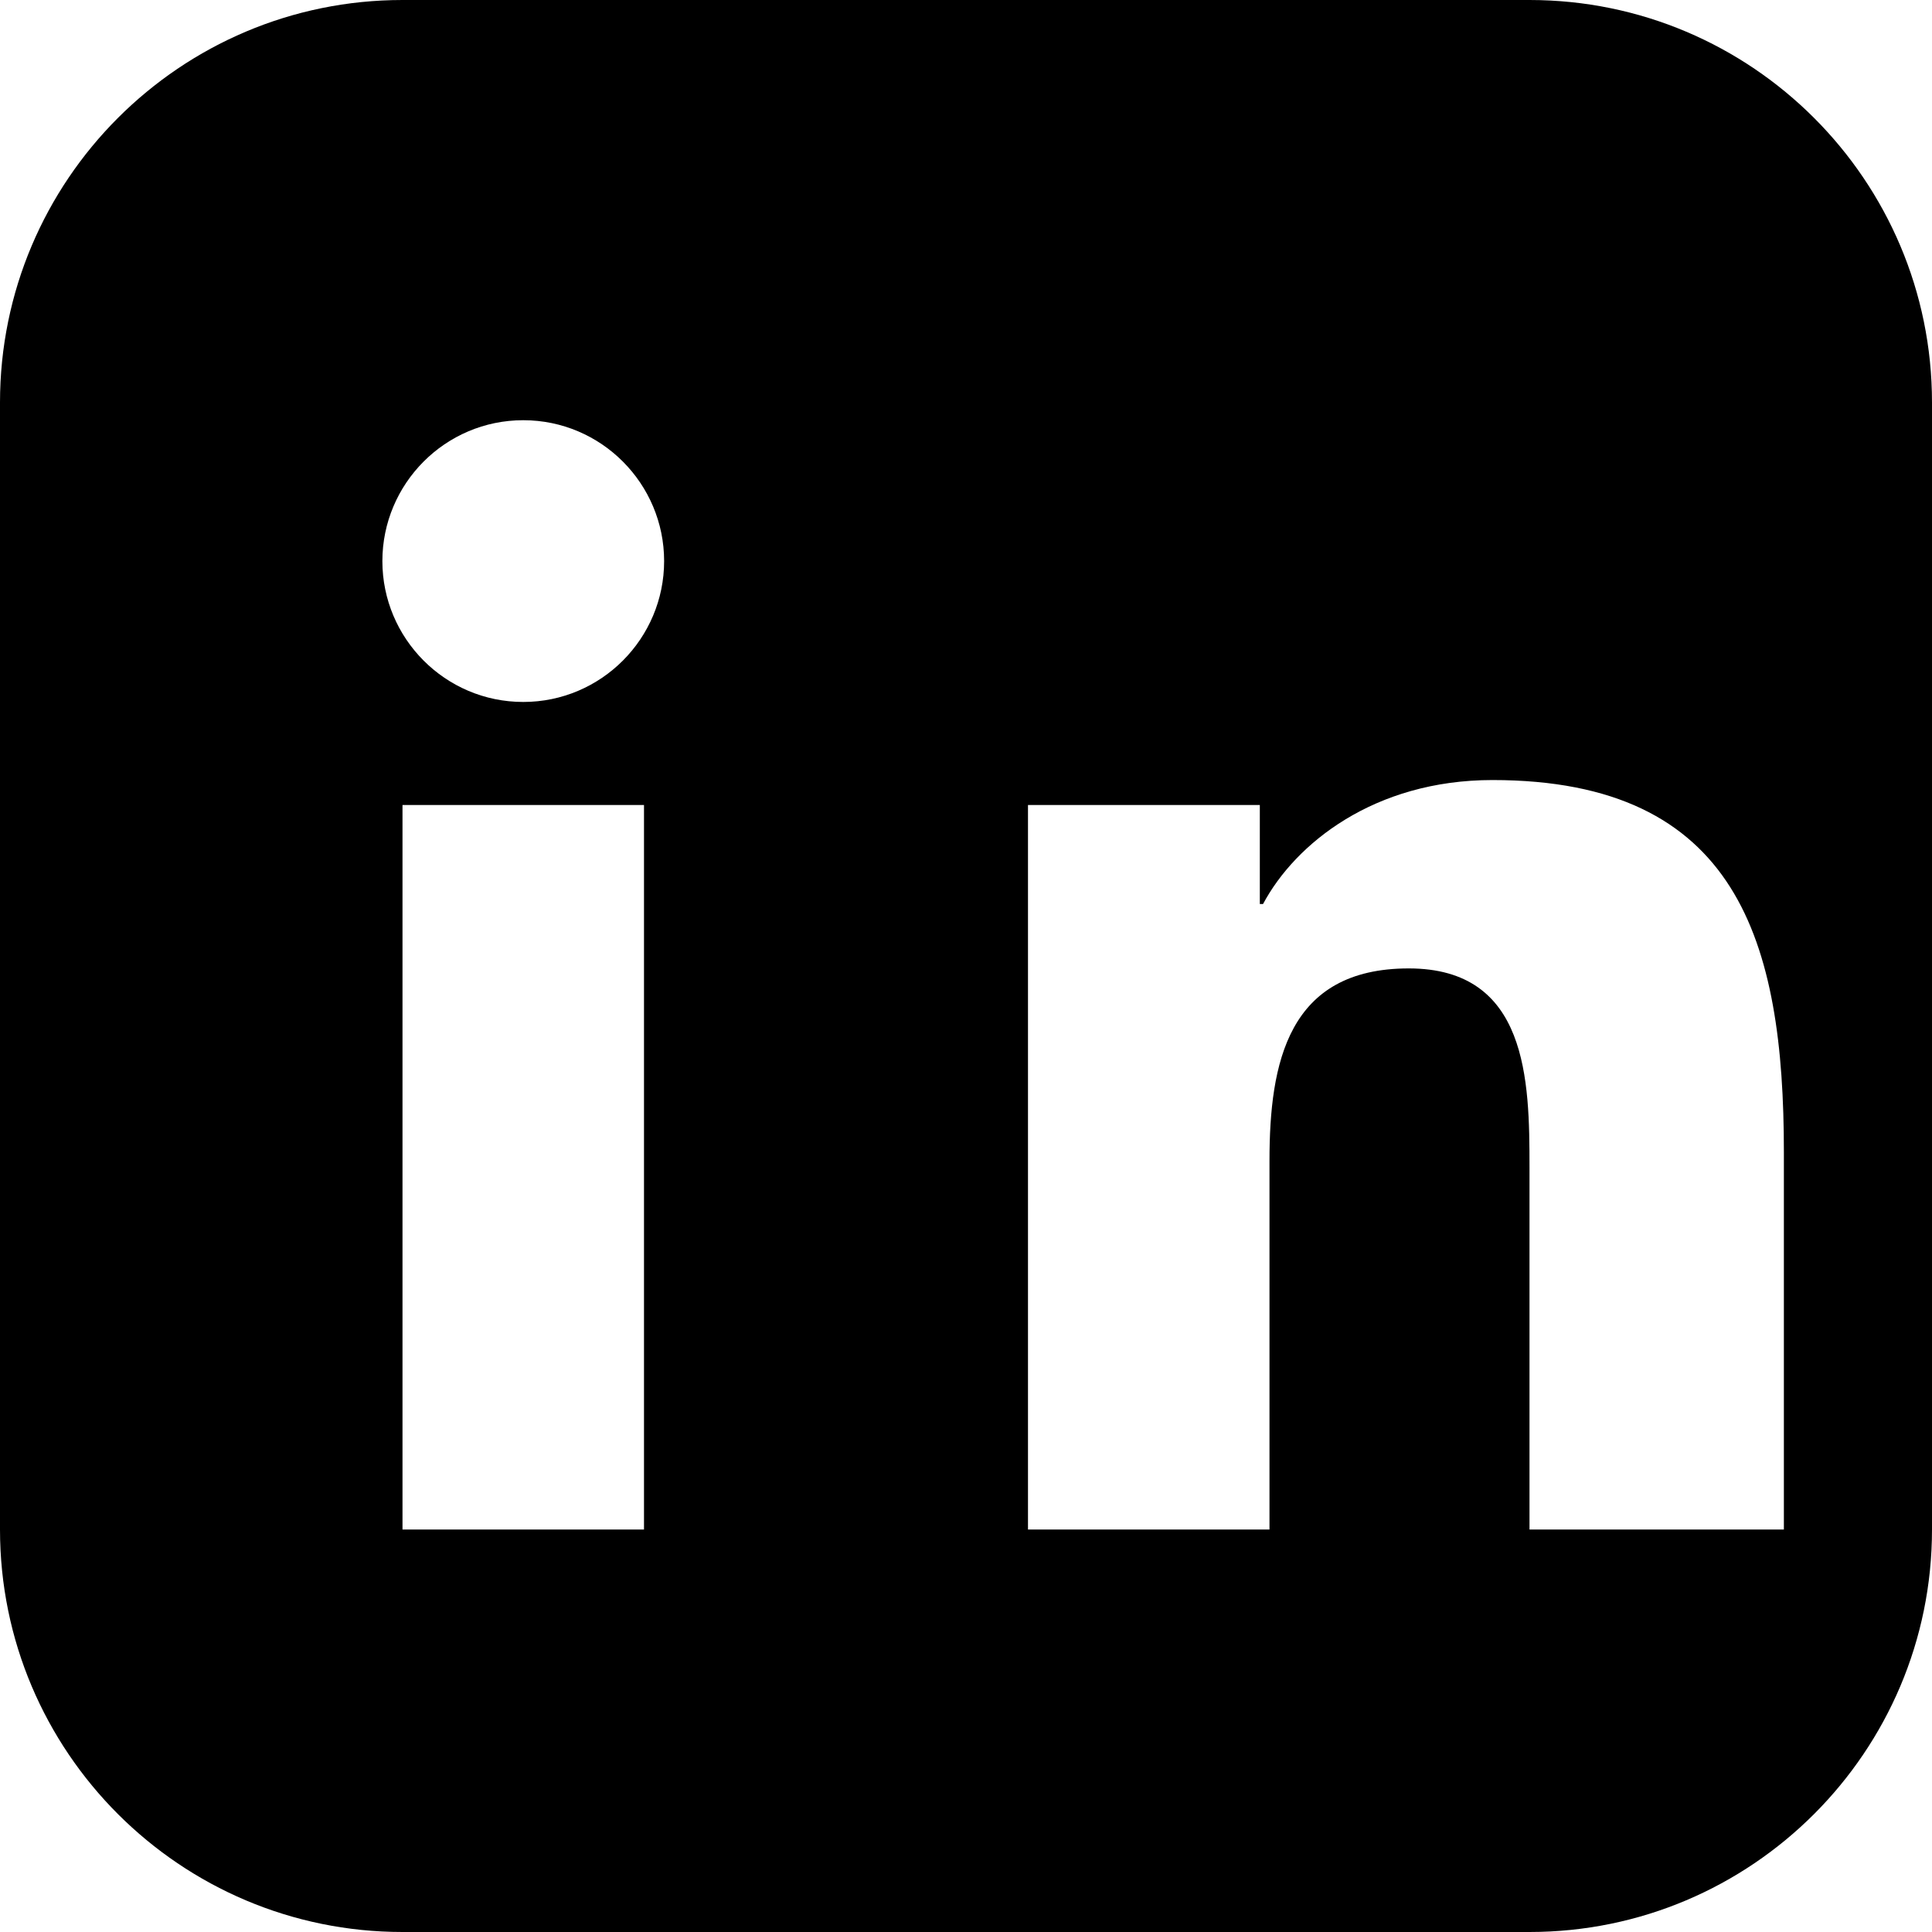
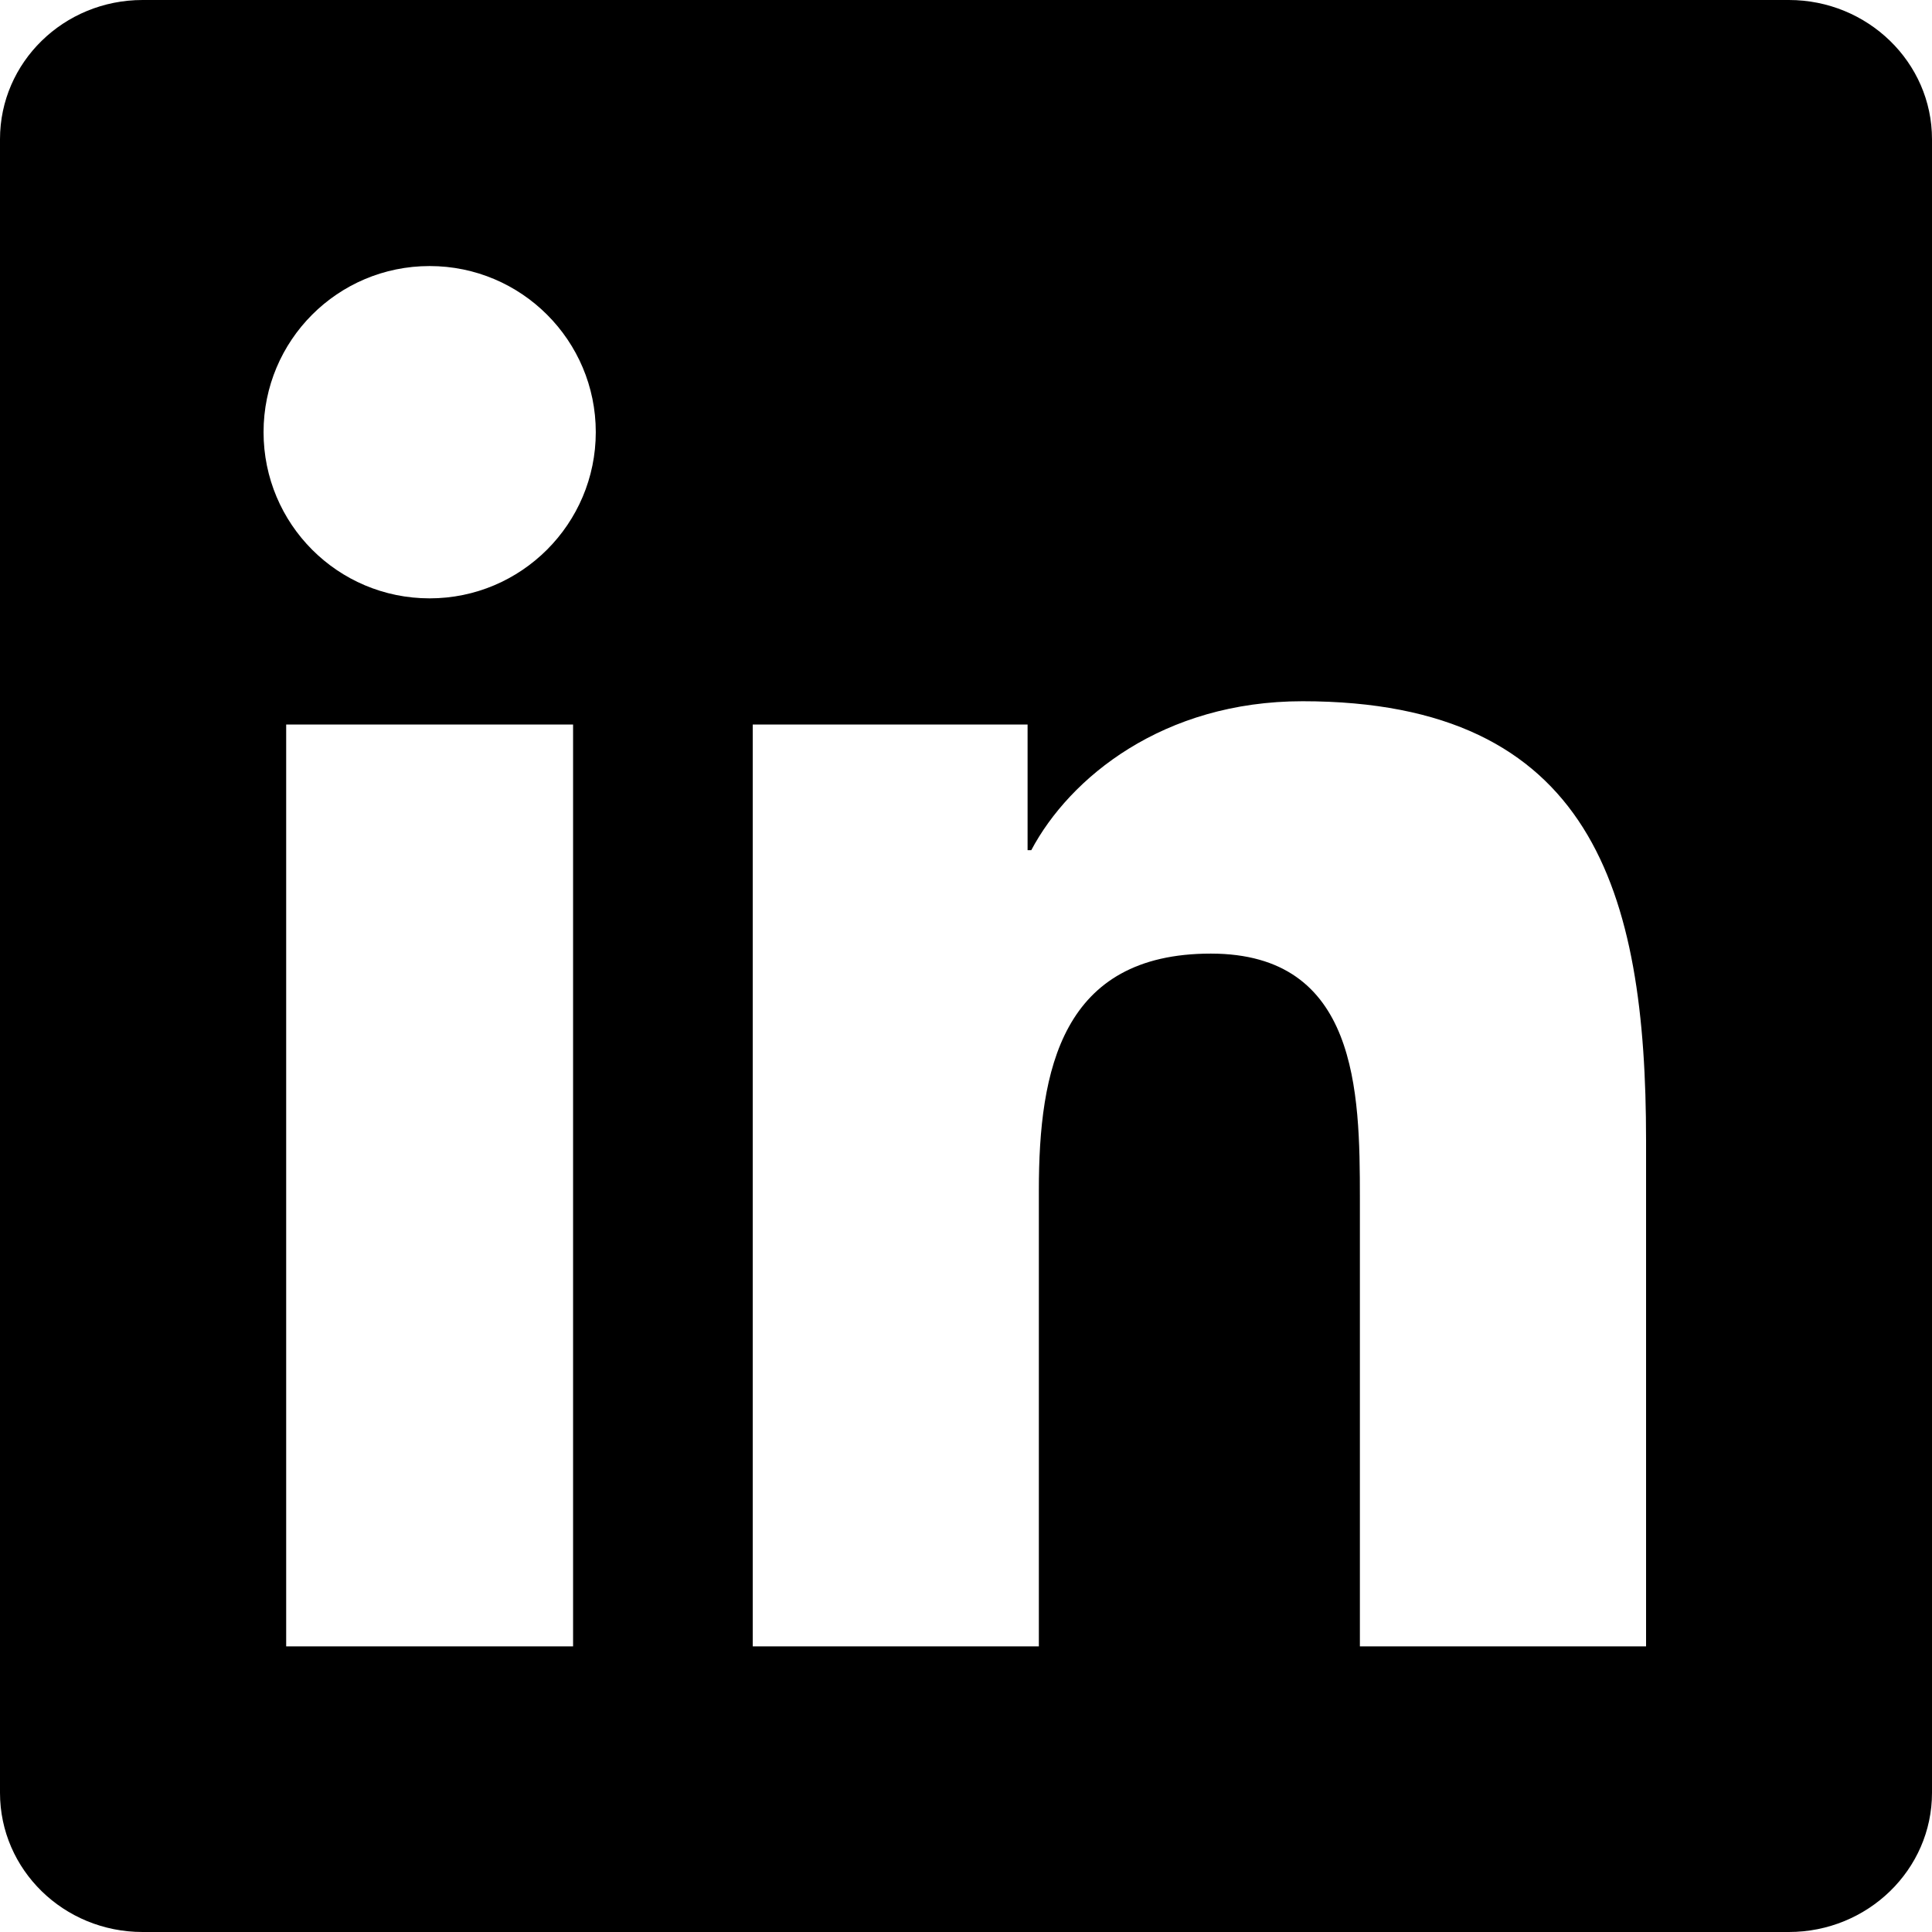
<svg xmlns="http://www.w3.org/2000/svg" viewBox="0 0 24 24" fill="none">
-   <path d="M19 0h-14c-2.76 0-5 2.24-5 5v14c0 2.76 2.24 5 5 5h14c2.76 0 5-2.24 5-5v-14c0-2.76-2.24-5-5-5zm-11 19h-3v-9h3v9zm-1.5-10.28c-.97 0-1.75-.79-1.75-1.75s.78-1.75 1.75-1.75 1.75.79 1.75 1.75-.78 1.75-1.75 1.75zm15.5 10.28h-3v-4.5c0-1.08-.02-2.47-1.5-2.47-1.5 0-1.73 1.17-1.73 2.39v4.58h-3v-9h2.88v1.23h.04c.4-.75 1.38-1.54 2.85-1.54 3.05 0 3.62 2.01 3.62 4.62v4.69z" fill="currentColor" />
+   <path d="M20.447 20.452h-3.554v-5.569c0-1.328-.027-3.037-1.852-3.037-1.853 0-2.136 1.445-2.136 2.939v5.667H9.351V9h3.414v1.561h.046c.477-.9 1.637-1.85 3.37-1.85 3.601 0 4.267 2.37 4.267 5.455v6.286zM5.337 7.433c-1.144 0-2.063-.926-2.063-2.065 0-1.138.92-2.063 2.063-2.063 1.14 0 2.064.925 2.064 2.063 0 1.139-.925 2.065-2.064 2.065zm1.782 13.019H3.555V9h3.564v11.452zM22.225 0H1.771C.792 0 0 .774 0 1.729v20.542C0 23.227.792 24 1.771 24h20.451C23.2 24 24 23.227 24 22.271V1.729C24 .774 23.2 0 22.222 0h.003z" fill="currentColor" />
</svg>
